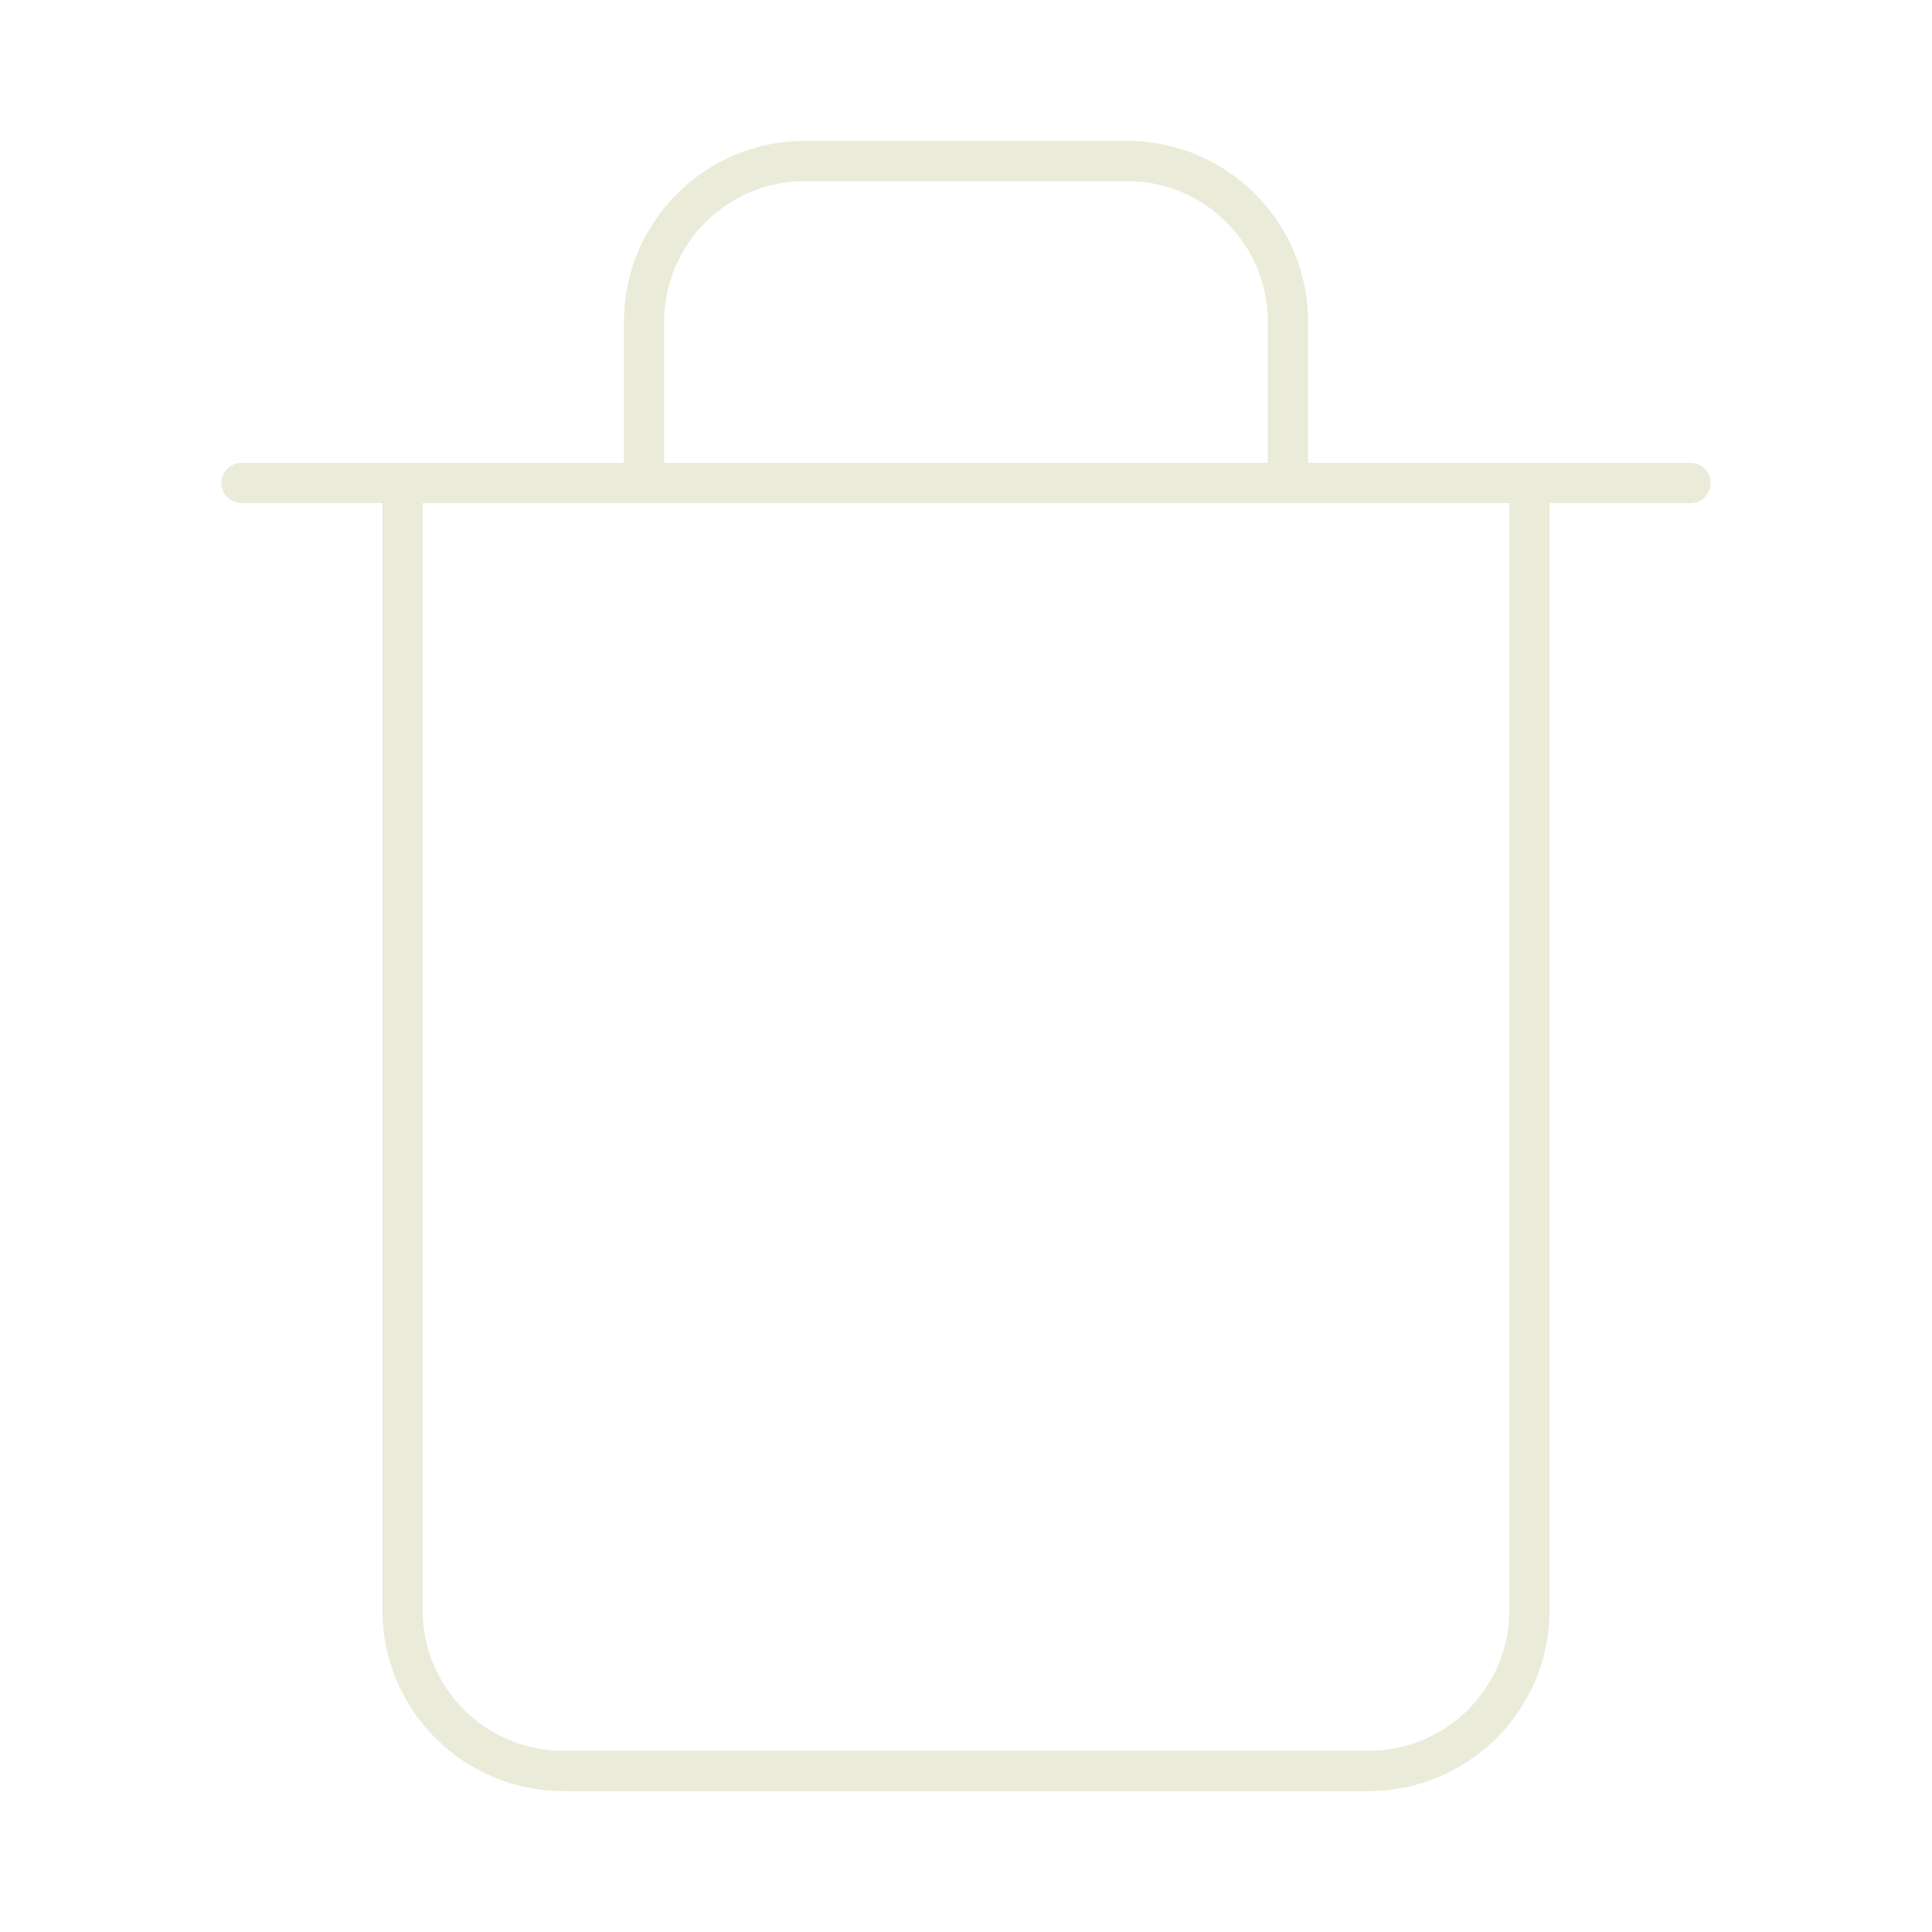
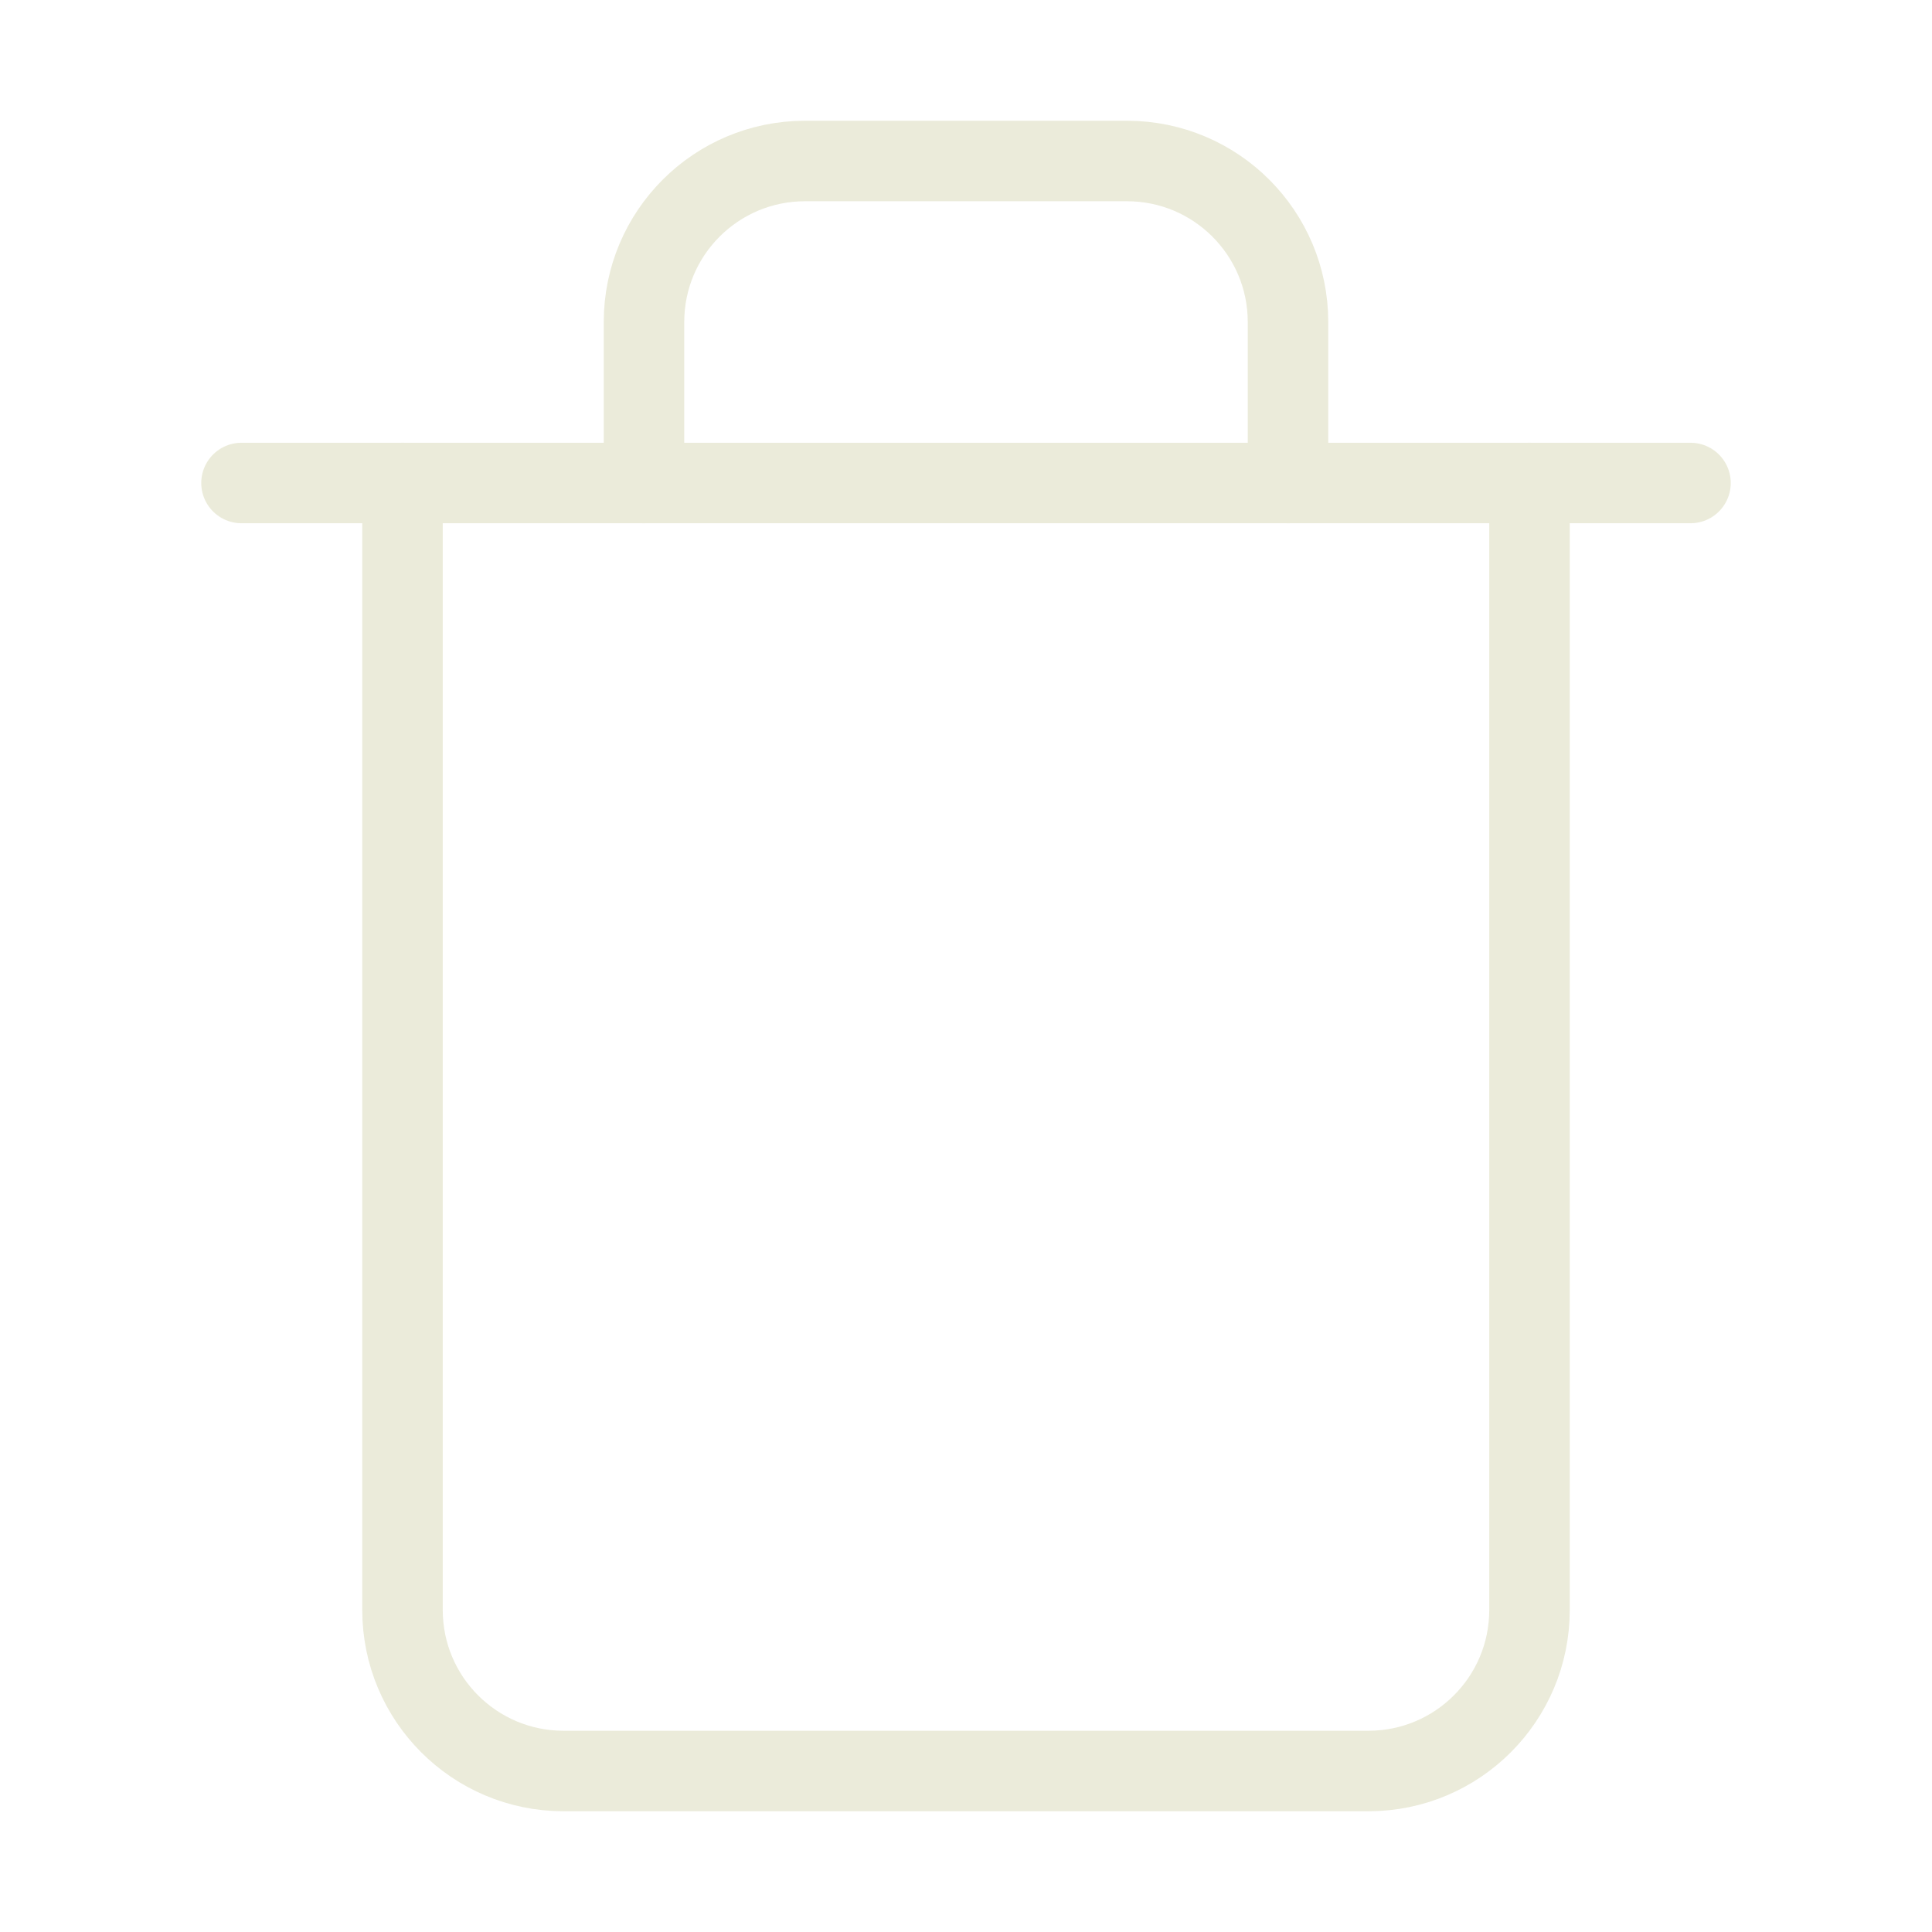
- <svg xmlns="http://www.w3.org/2000/svg" width="128" height="128" viewBox="0 0 24 24" fill="none" stroke="#ebebda" stroke-width="0.5" stroke-linecap="round" stroke-linejoin="round" class="lucide lucide-trash-icon lucide-trash">
+ <svg xmlns="http://www.w3.org/2000/svg" width="128" height="128" viewBox="0 0 24 24" fill="none" stroke="#ebebda" stroke-width="1.0" stroke-linecap="round" stroke-linejoin="round" class="lucide lucide-trash-icon lucide-trash">
  <path d="M19 6v14a2 2 0 0 1-2 2H7a2 2 0 0 1-2-2V6" />
  <path d="M3 6h18" />
  <path d="M8 6V4a2 2 0 0 1 2-2h4a2 2 0 0 1 2 2v2" />
</svg>
